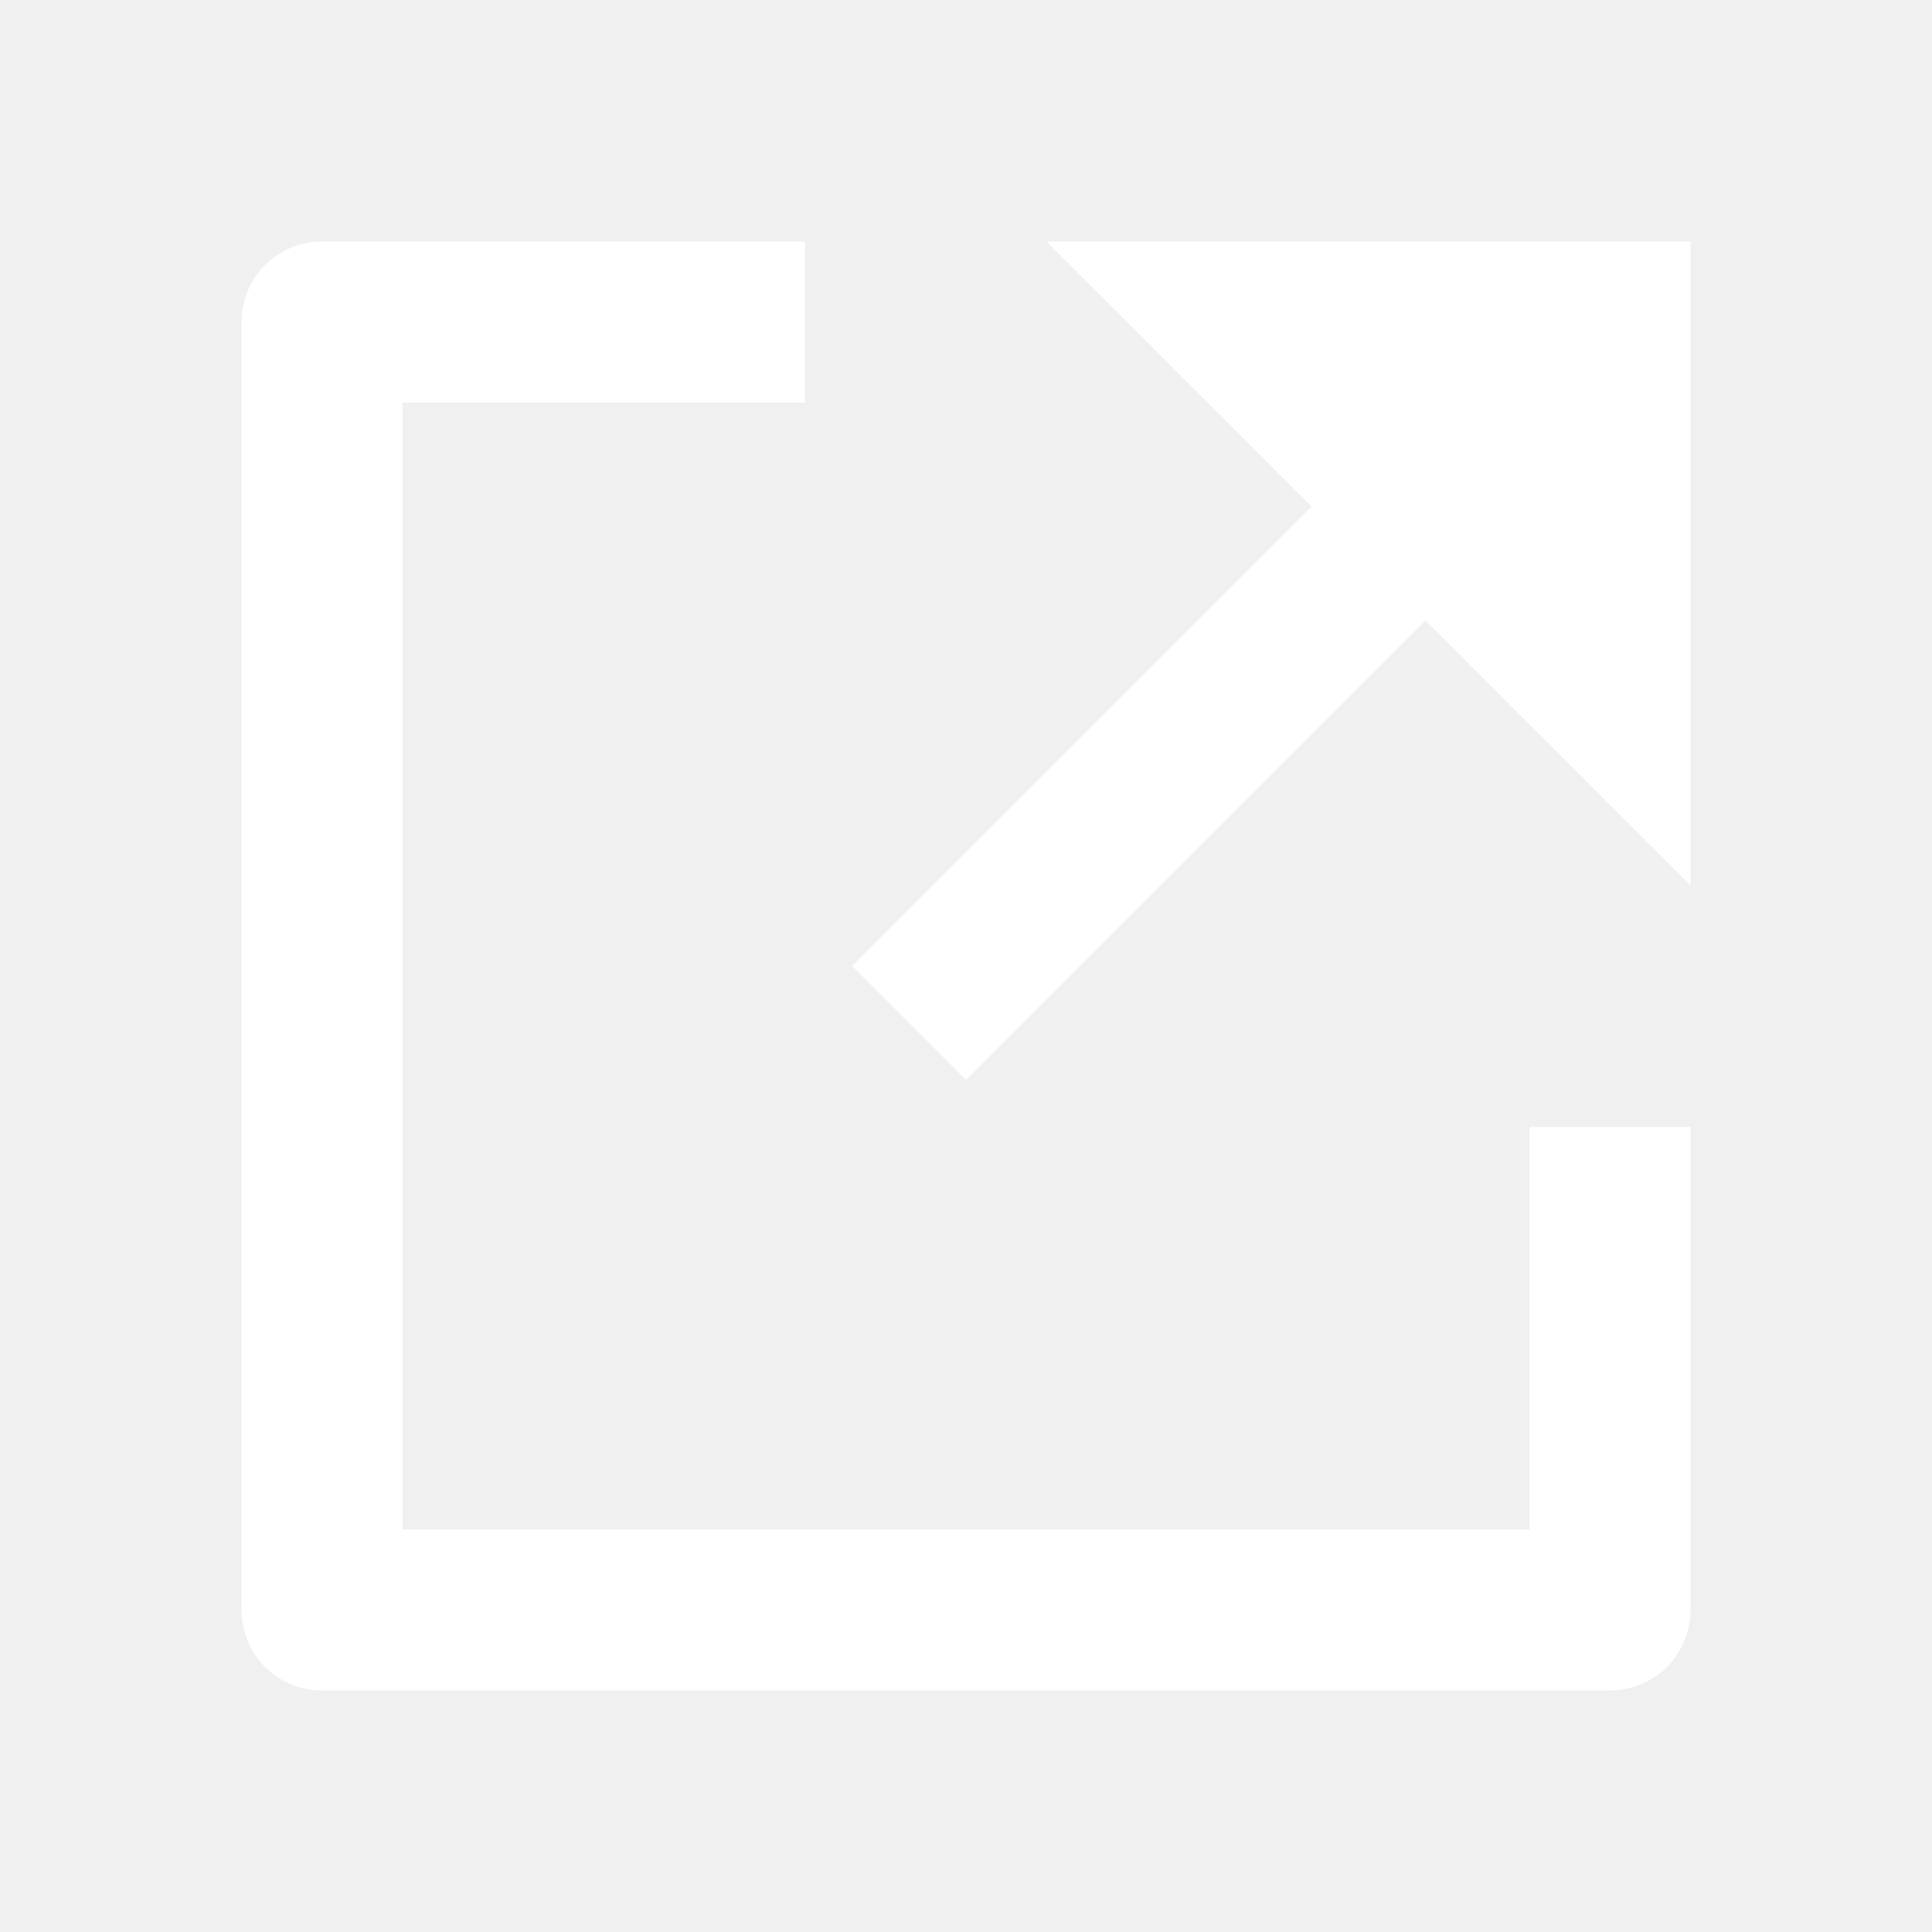
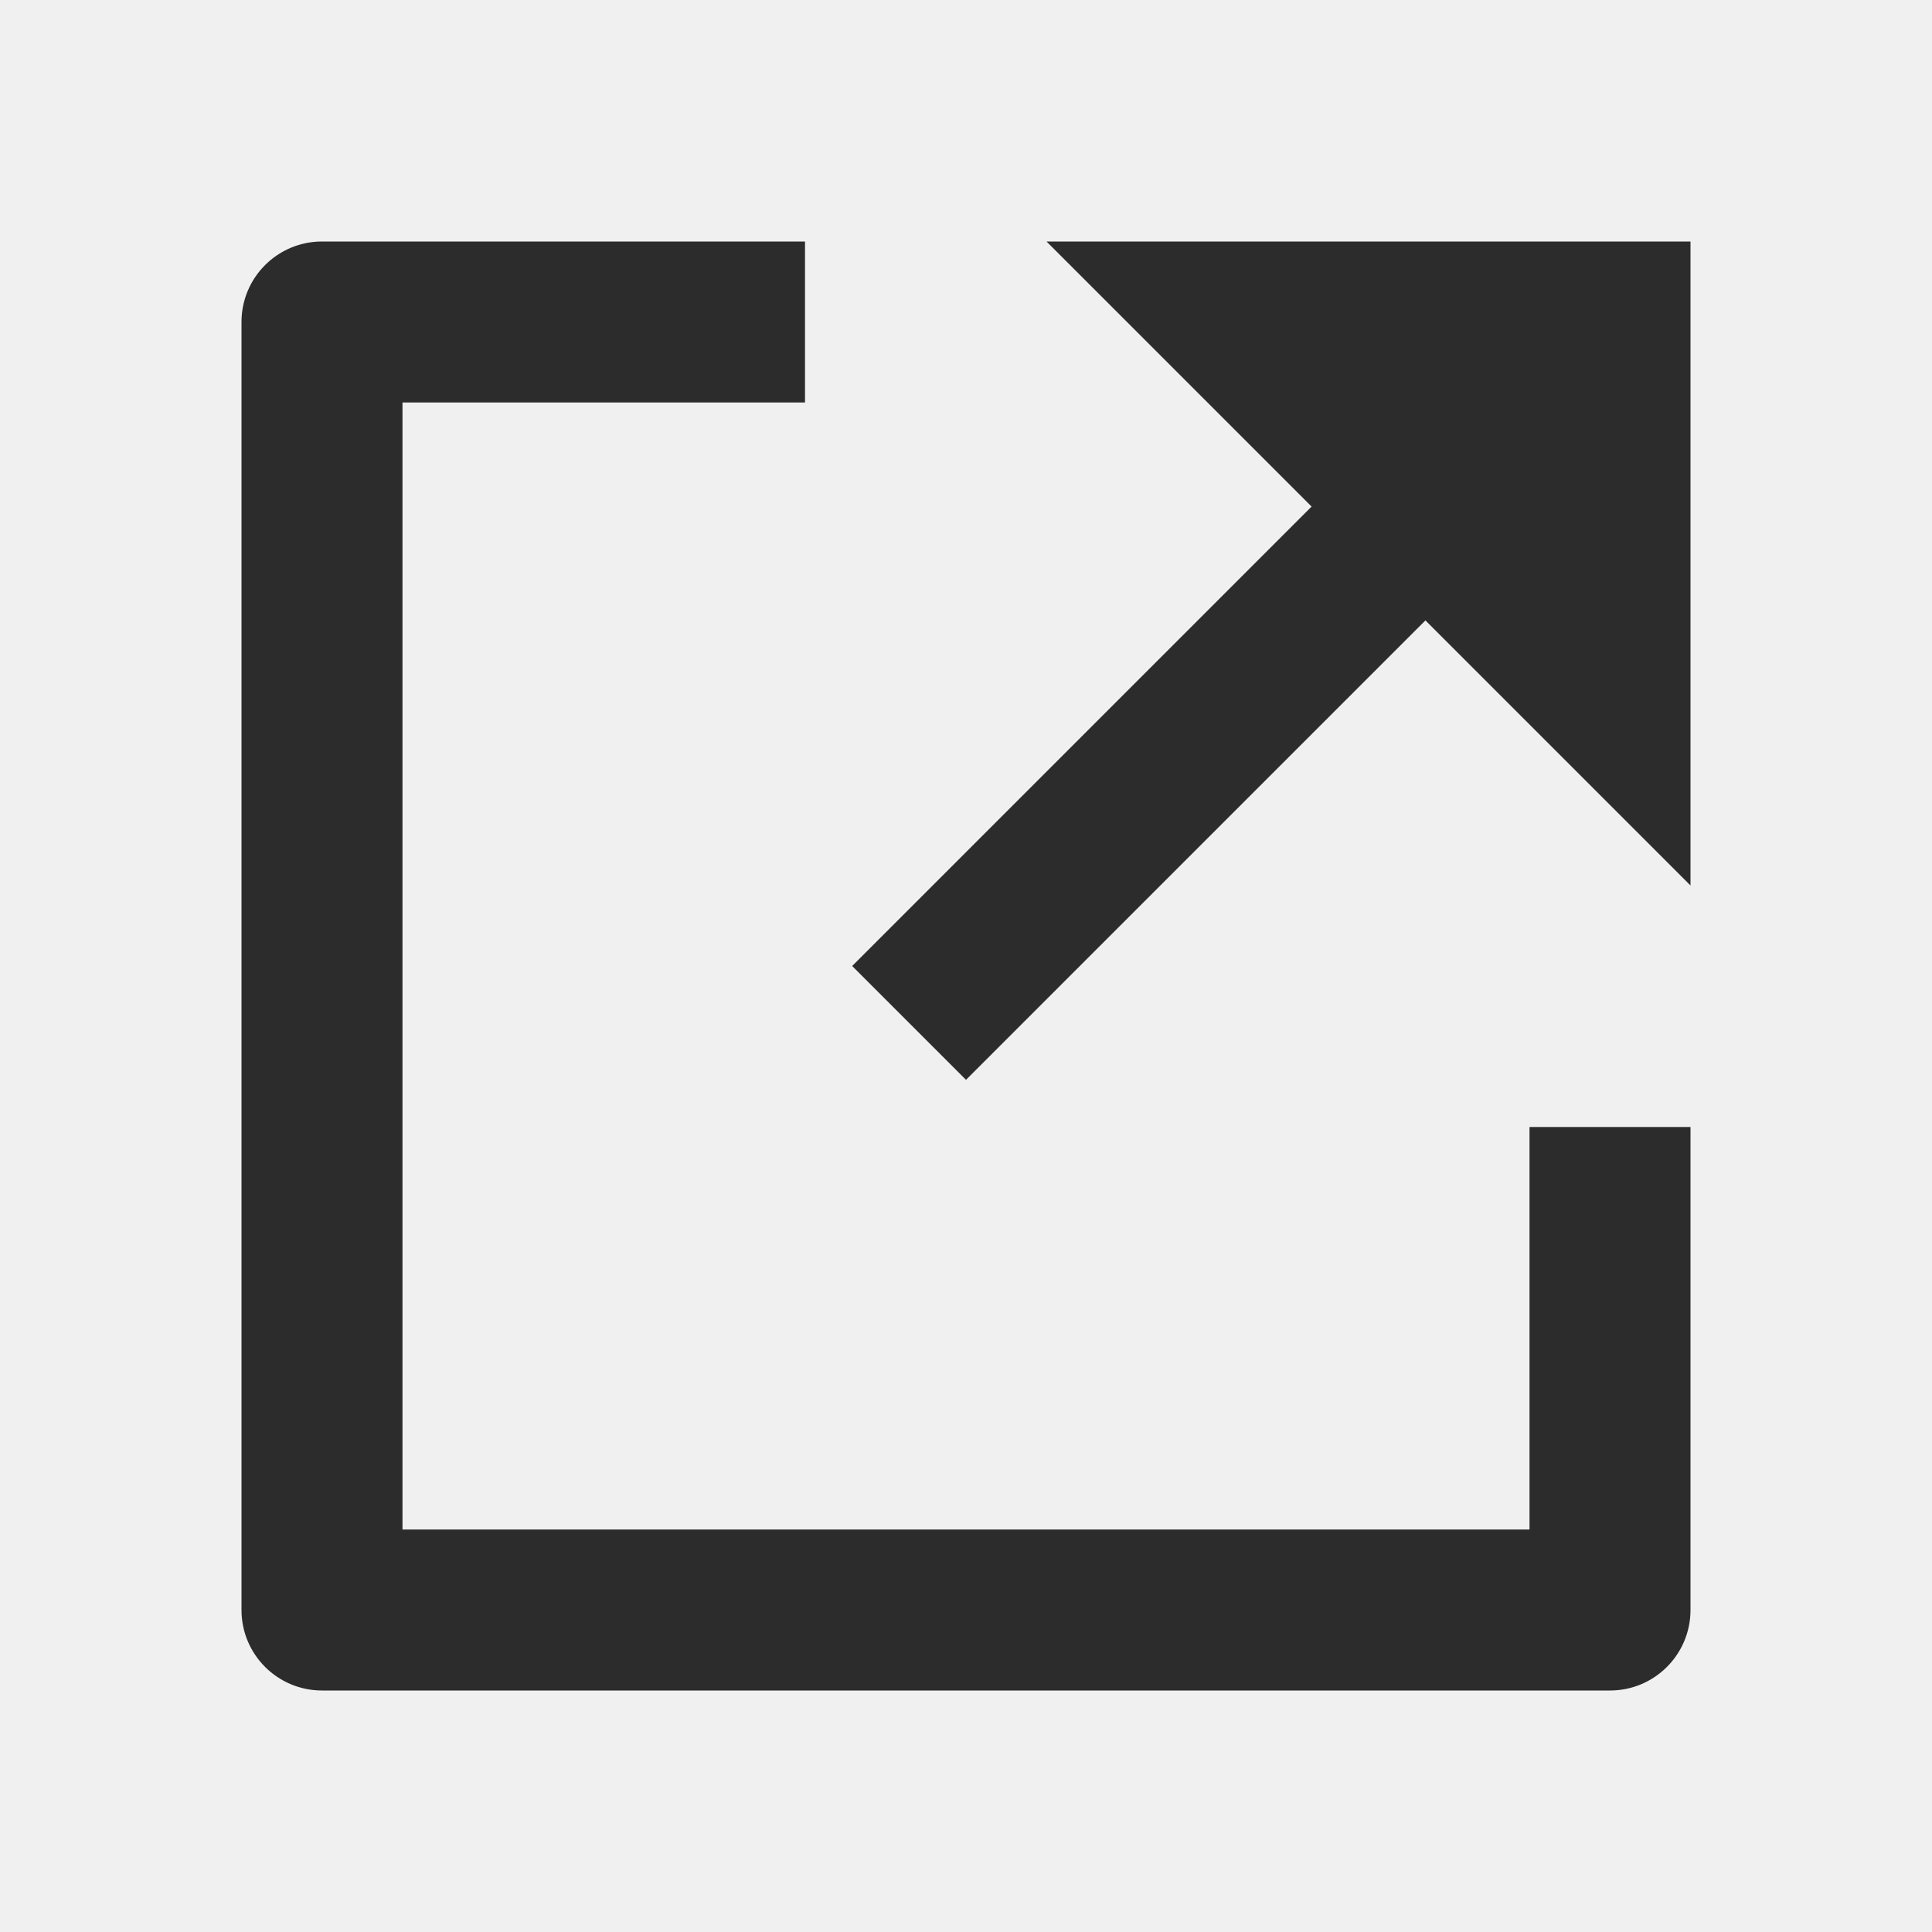
<svg xmlns="http://www.w3.org/2000/svg" fill="none" version="1.1" width="100" height="100" viewBox="0 0 100 100">
  <defs>
    <clipPath id="master_svg0_25_267">
      <rect x="0" y="0" width="100" height="100" rx="0" />
    </clipPath>
  </defs>
  <g clip-path="url(#master_svg0_25_267)">
    <g>
-       <path d="M41.667,12.5L41.667,20.833L20.833,20.833L20.833,79.167L79.167,79.167L79.167,58.333L87.5,58.333L87.5,83.333C87.5,85.635,85.635,87.5,83.333,87.5L16.667,87.5C14.366,87.5,12.5,85.635,12.5,83.333L12.5,16.667C12.5,14.366,14.366,12.5,16.667,12.5L41.667,12.5ZM73.78,32.113L50,55.892L44.108,50L67.887,26.22L54.167,12.5L87.5,12.5L87.5,45.833L73.78,32.113Z" fill="#FFFFFF" fill-opacity="1" style="mix-blend-mode:passthrough" />
+       <path d="M41.667,12.5L41.667,20.833L20.833,20.833L20.833,79.167L79.167,79.167L79.167,58.333L87.5,58.333L87.5,83.333C87.5,85.635,85.635,87.5,83.333,87.5L16.667,87.5C14.366,87.5,12.5,85.635,12.5,83.333L12.5,16.667C12.5,14.366,14.366,12.5,16.667,12.5L41.667,12.5ZM73.78,32.113L50,55.892L44.108,50L67.887,26.22L54.167,12.5L87.5,12.5L87.5,45.833L73.78,32.113Z" fill="#2C2C2C" fill-opacity="1" style="mix-blend-mode:passthrough" />
    </g>
  </g>
</svg>
